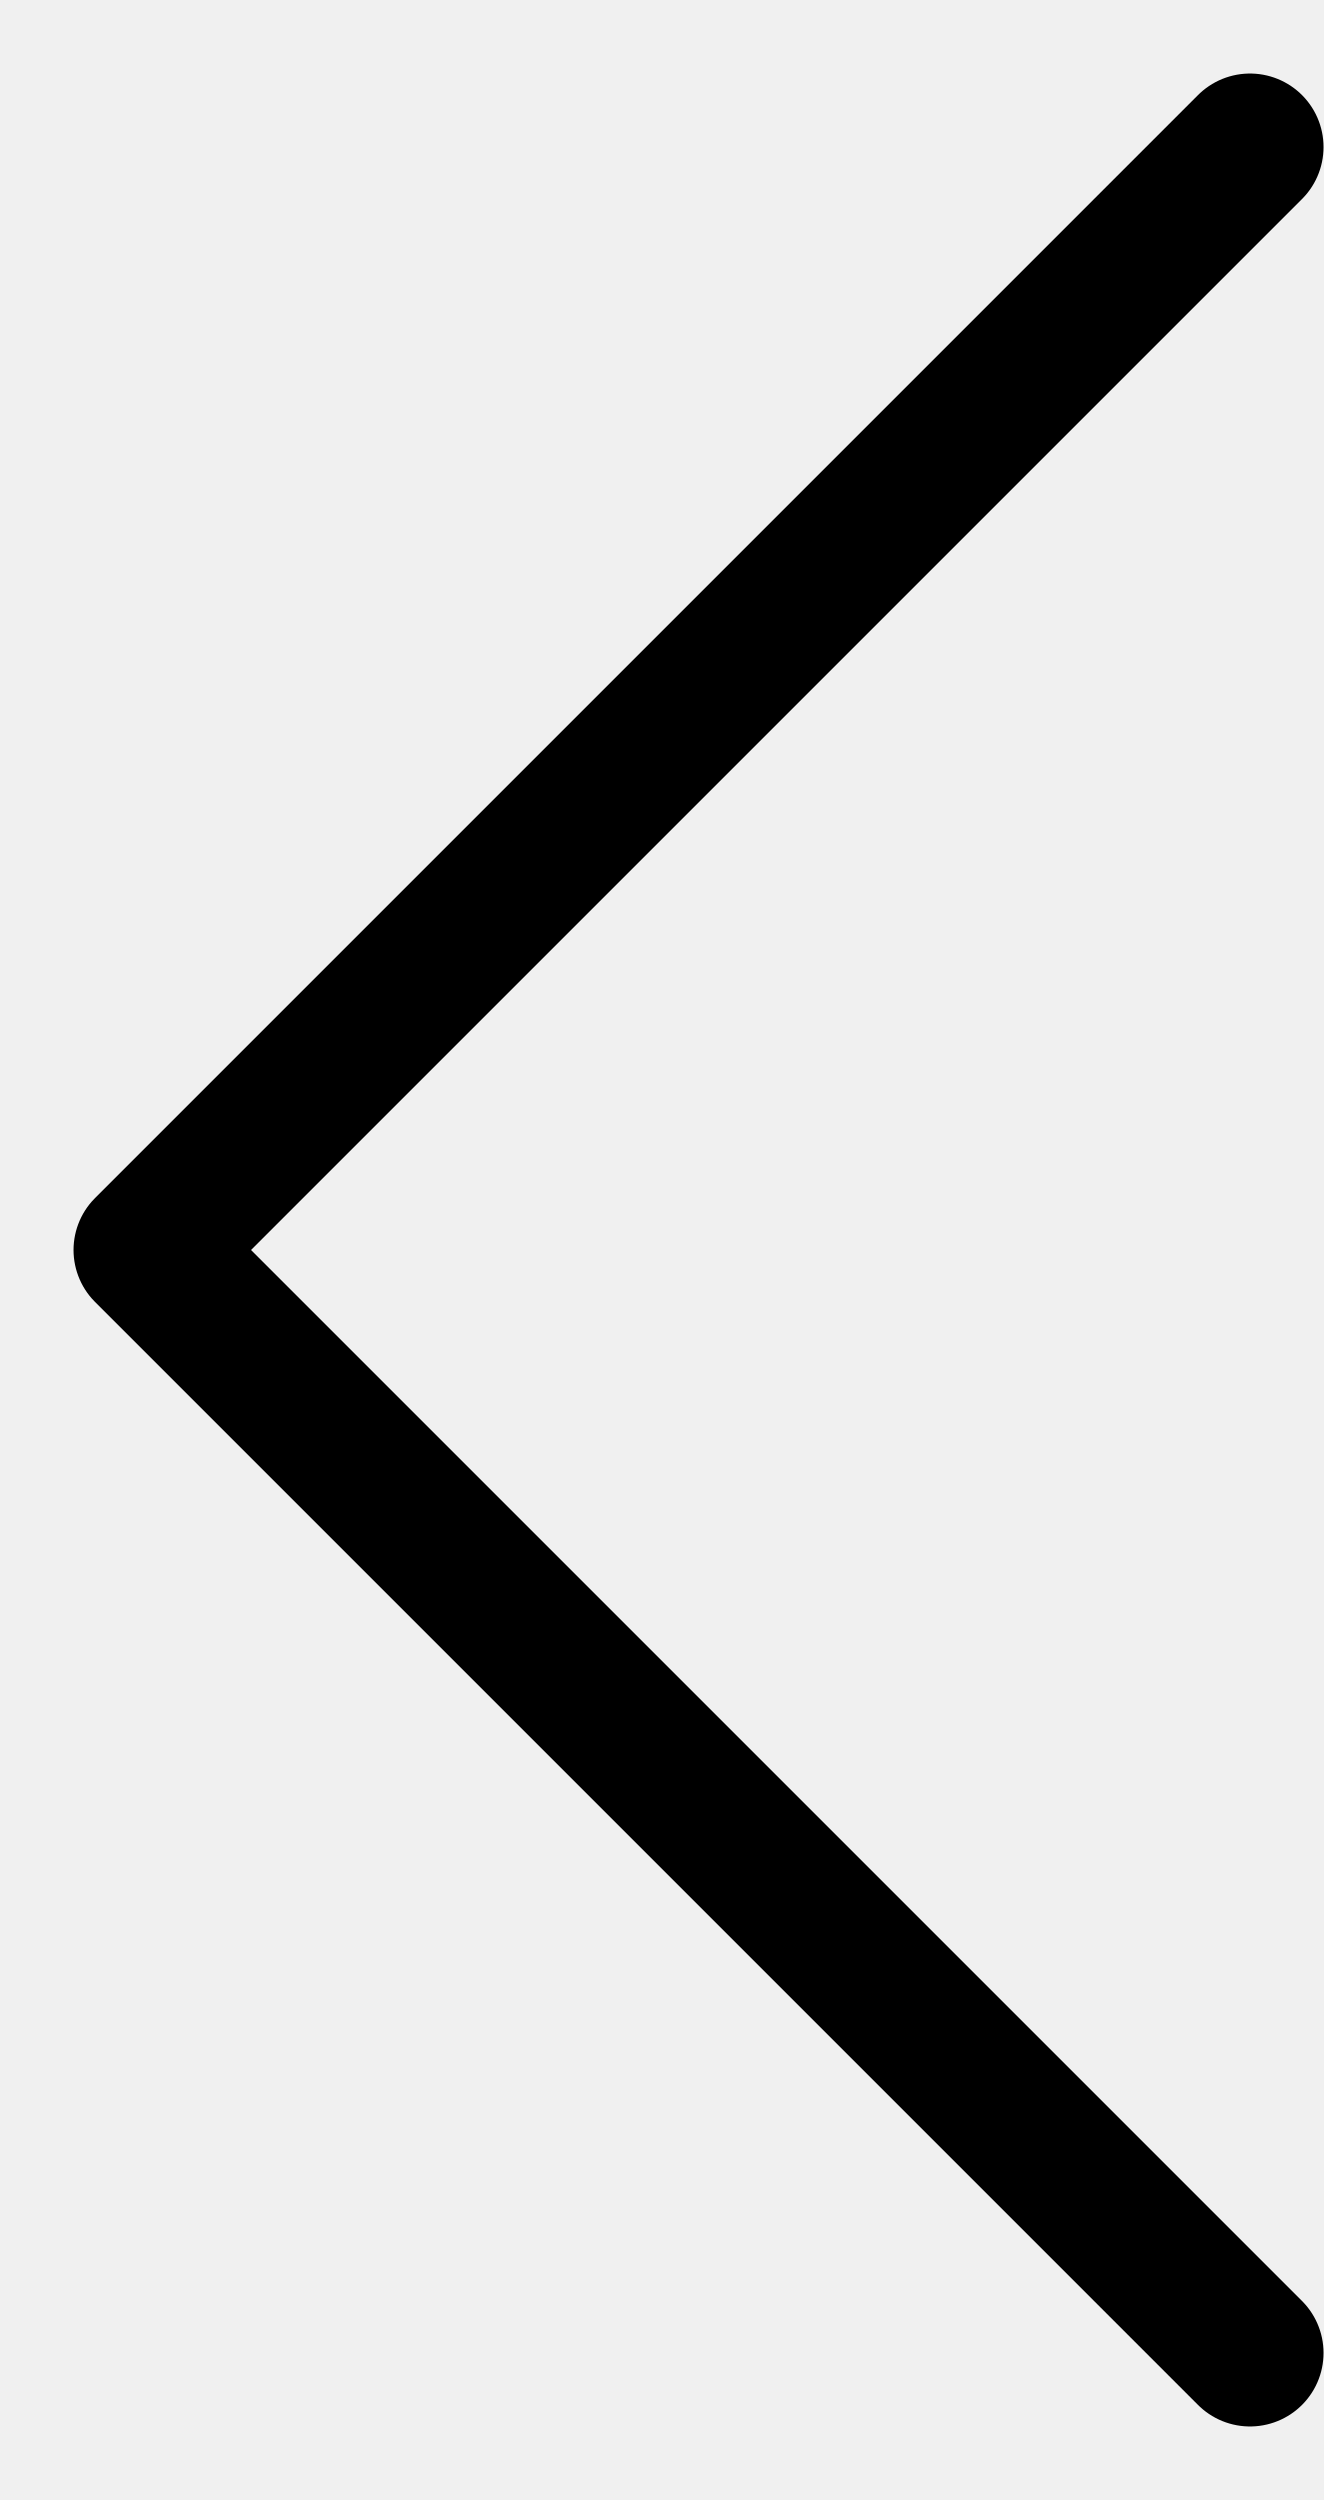
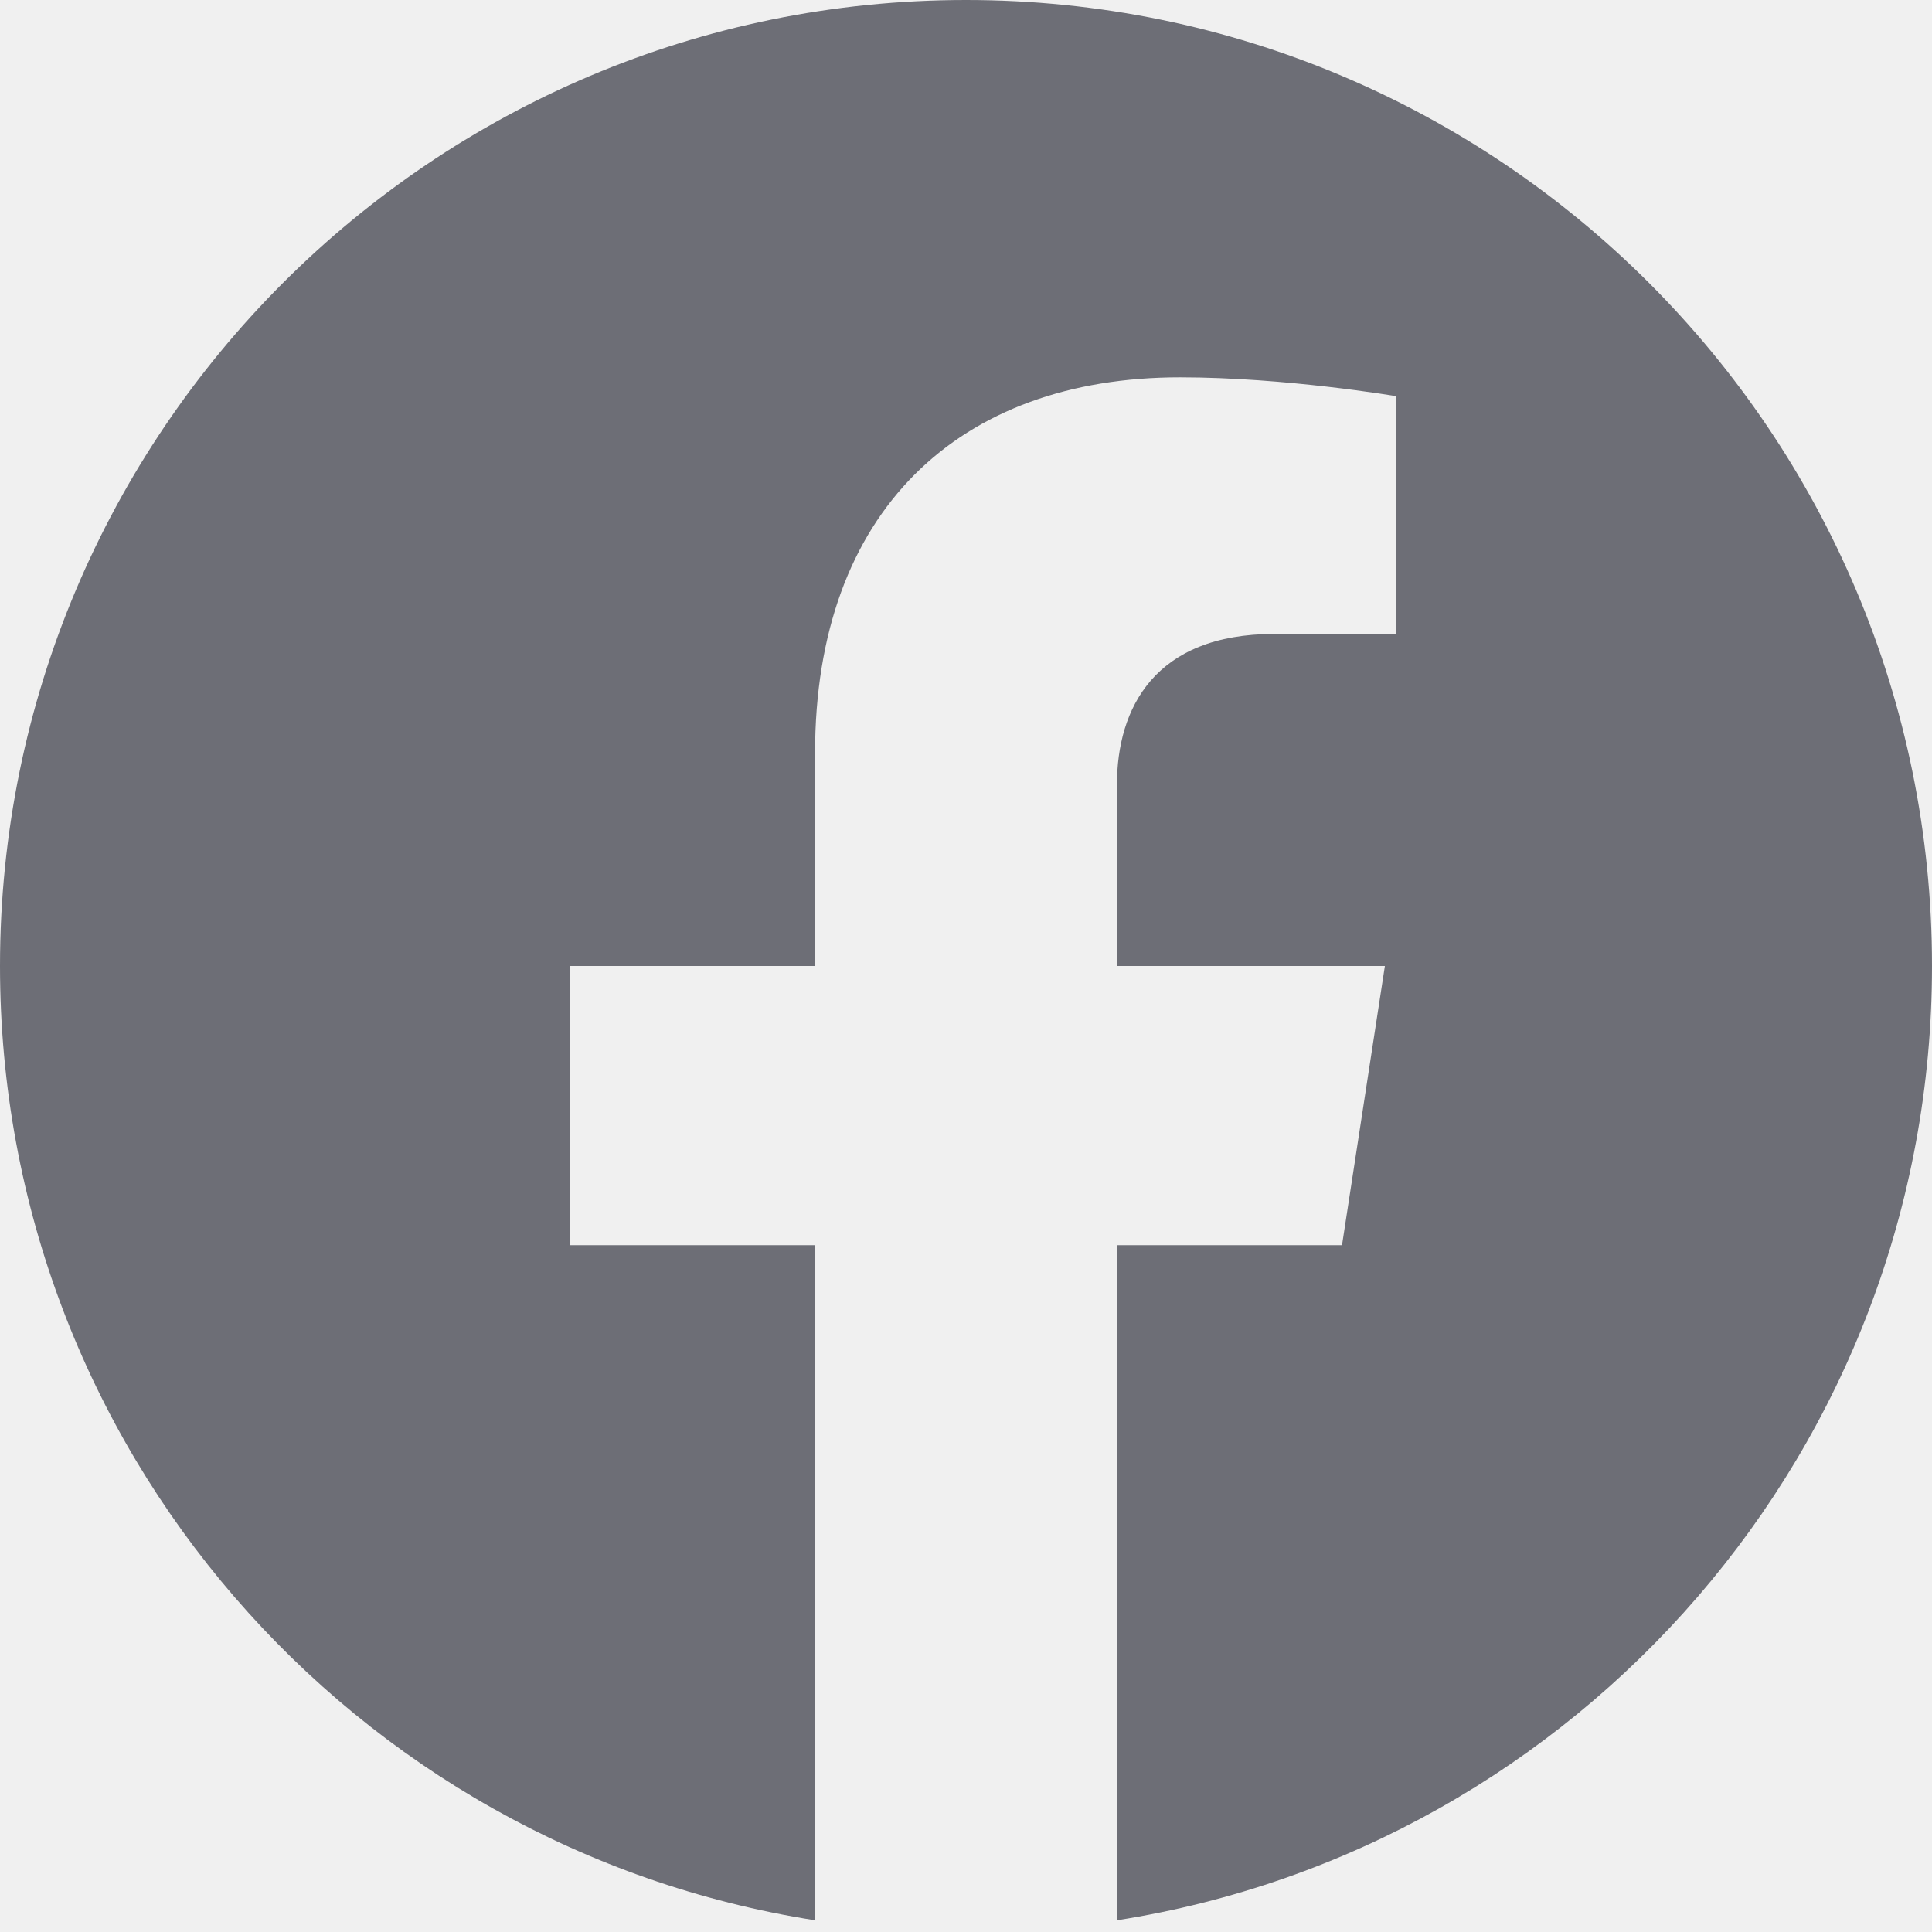
- <svg xmlns="http://www.w3.org/2000/svg" width="9" height="17" viewBox="0 0 9 17" fill="none">
-   <path id="Icon" d="M8.5 16L1 8.5L8.5 1" stroke="black" stroke-linecap="round" stroke-linejoin="round" />
+ <svg xmlns="http://www.w3.org/2000/svg" width="16" height="16" viewBox="0 0 16 16" fill="none">
+   <g id="Facebook / Negative" clip-path="url(#clip0_2245_304)">
+     <path id="Vector" d="M16 8C16 3.582 12.418 0 8 0C3.582 0 0 3.582 0 8C0 11.993 2.925 15.303 6.75 15.903V10.312H4.719V8H6.75V6.237C6.75 4.232 7.944 3.125 9.772 3.125C10.647 3.125 11.562 3.281 11.562 3.281V5.25H10.554C9.56 5.25 9.25 5.867 9.25 6.5V8H11.469L11.114 10.312H9.25V15.903C13.075 15.303 16 11.993 16 8Z" fill="#6D6E76" />
+   </g>
+   <defs>
+     <clipPath id="clip0_2245_304">
+       <rect width="16" height="16" fill="white" />
+     </clipPath>
+   </defs>
</svg>
